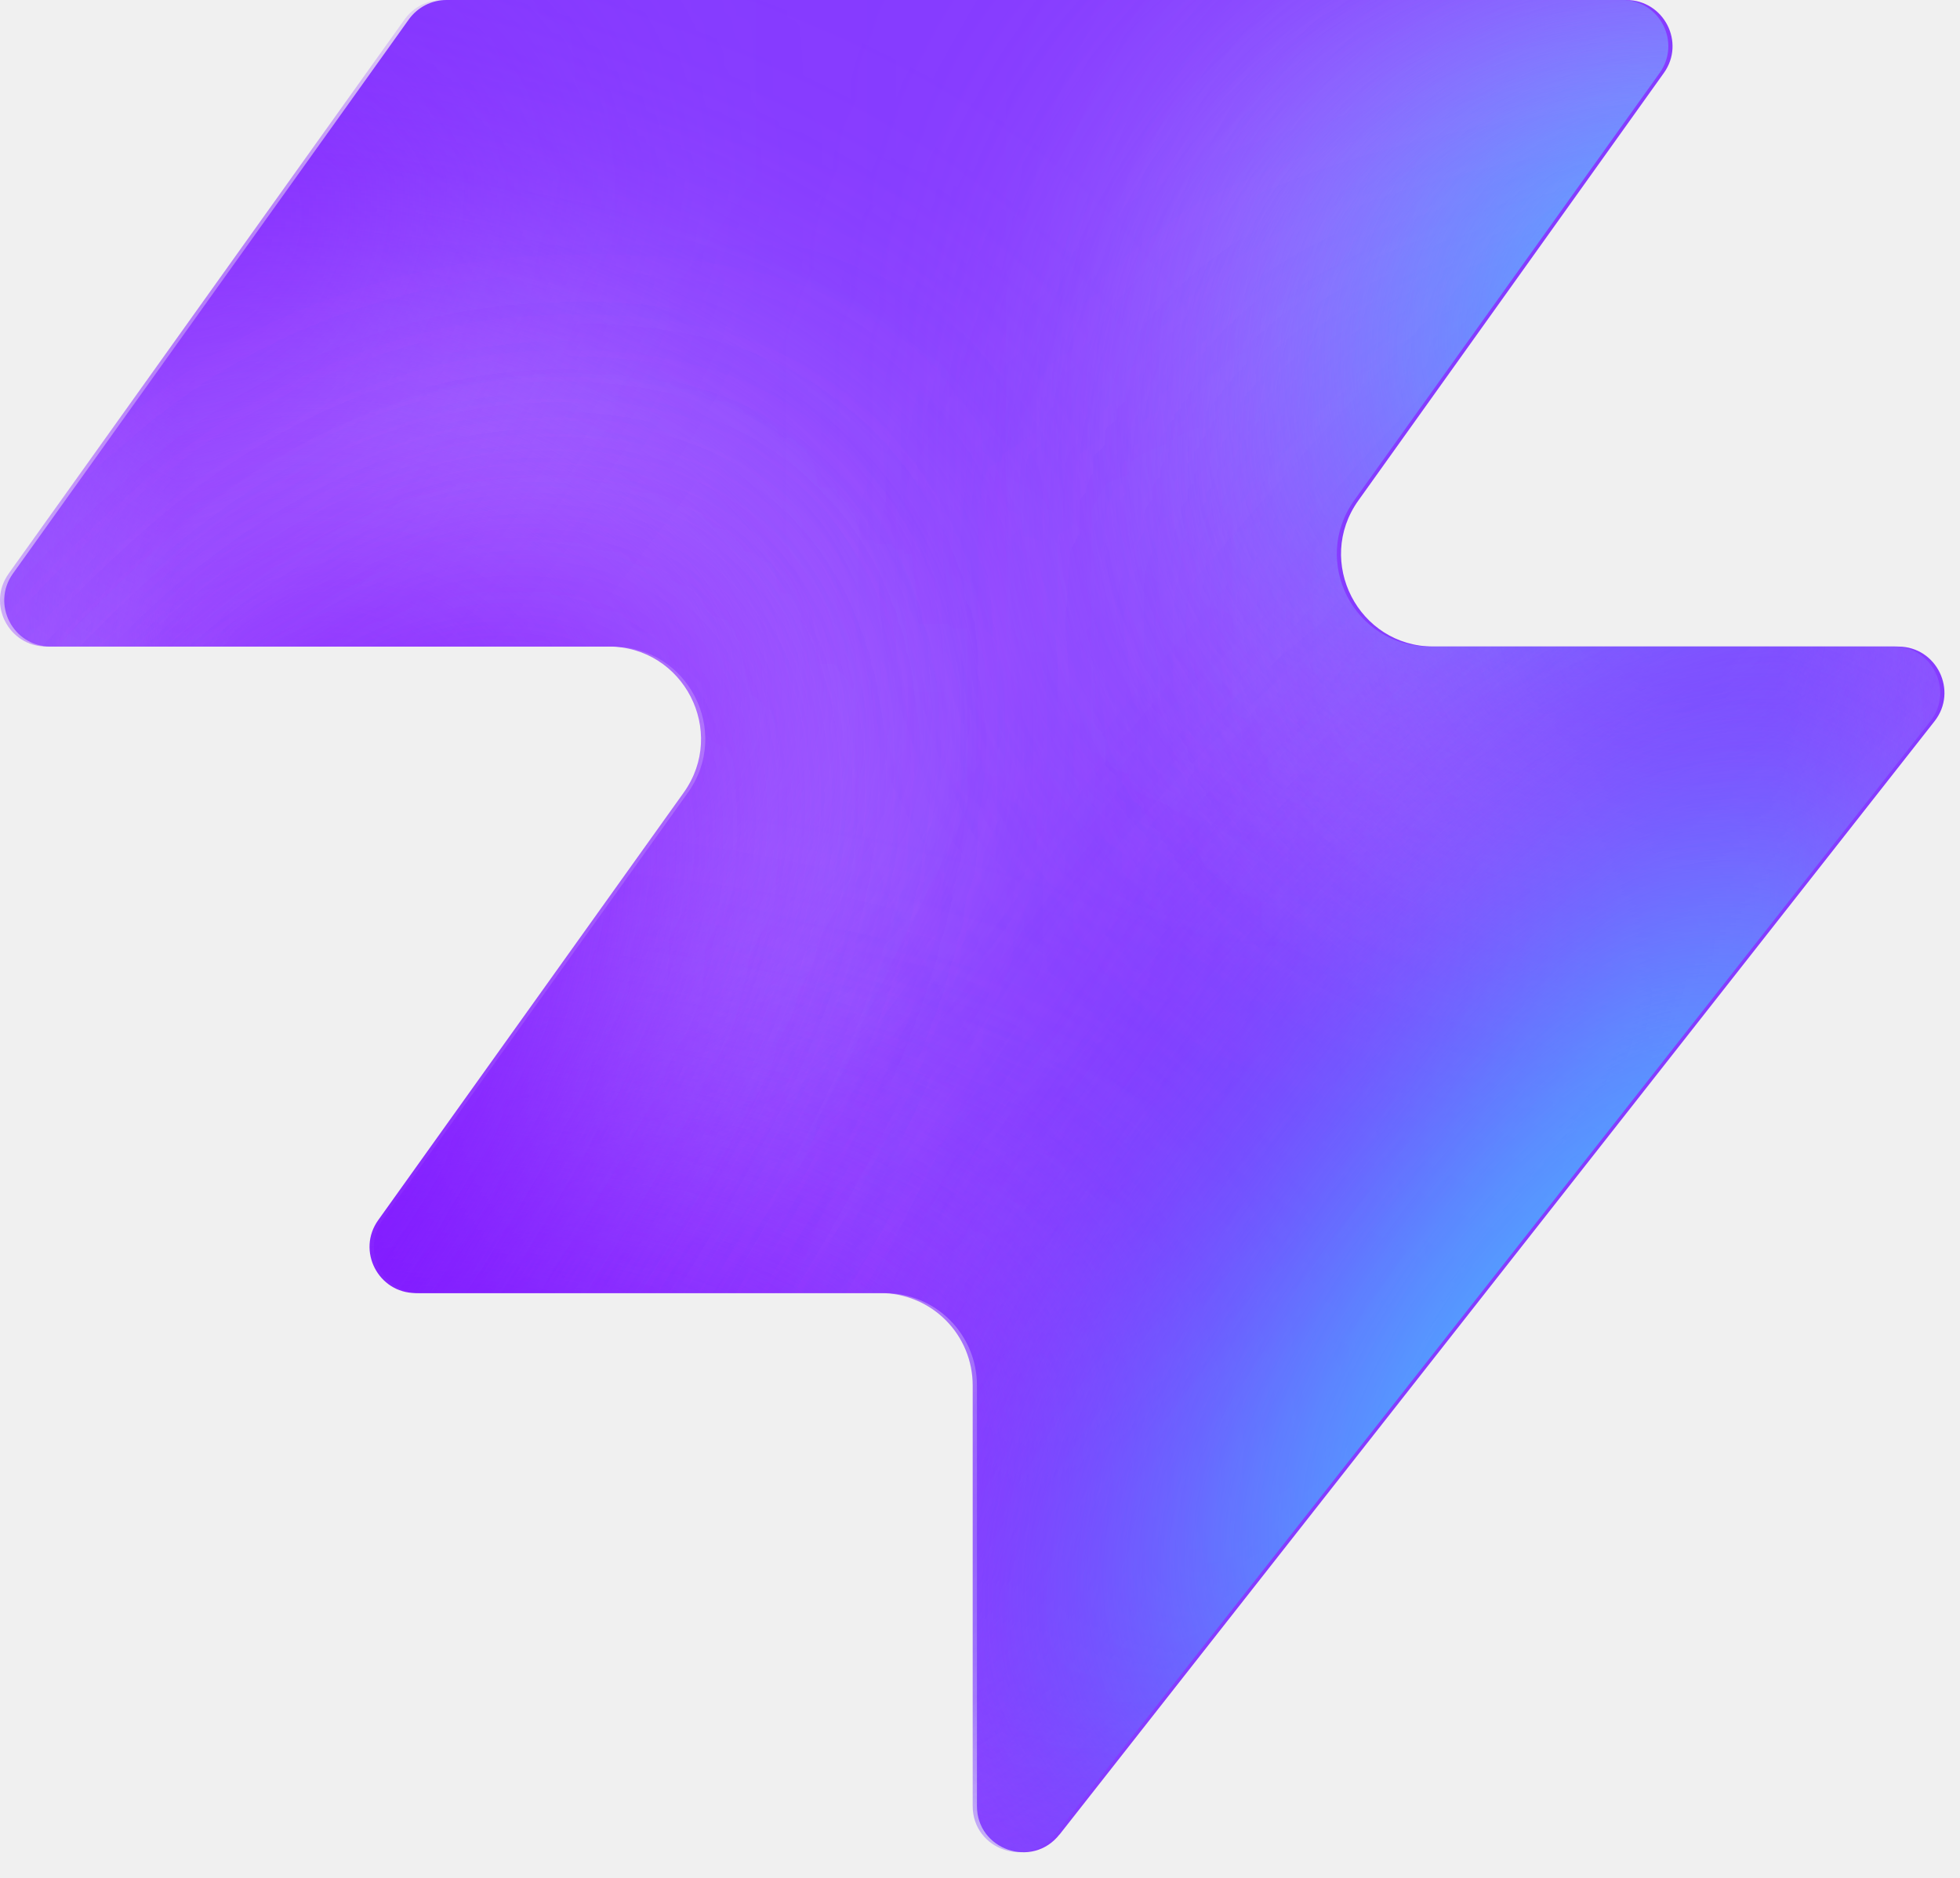
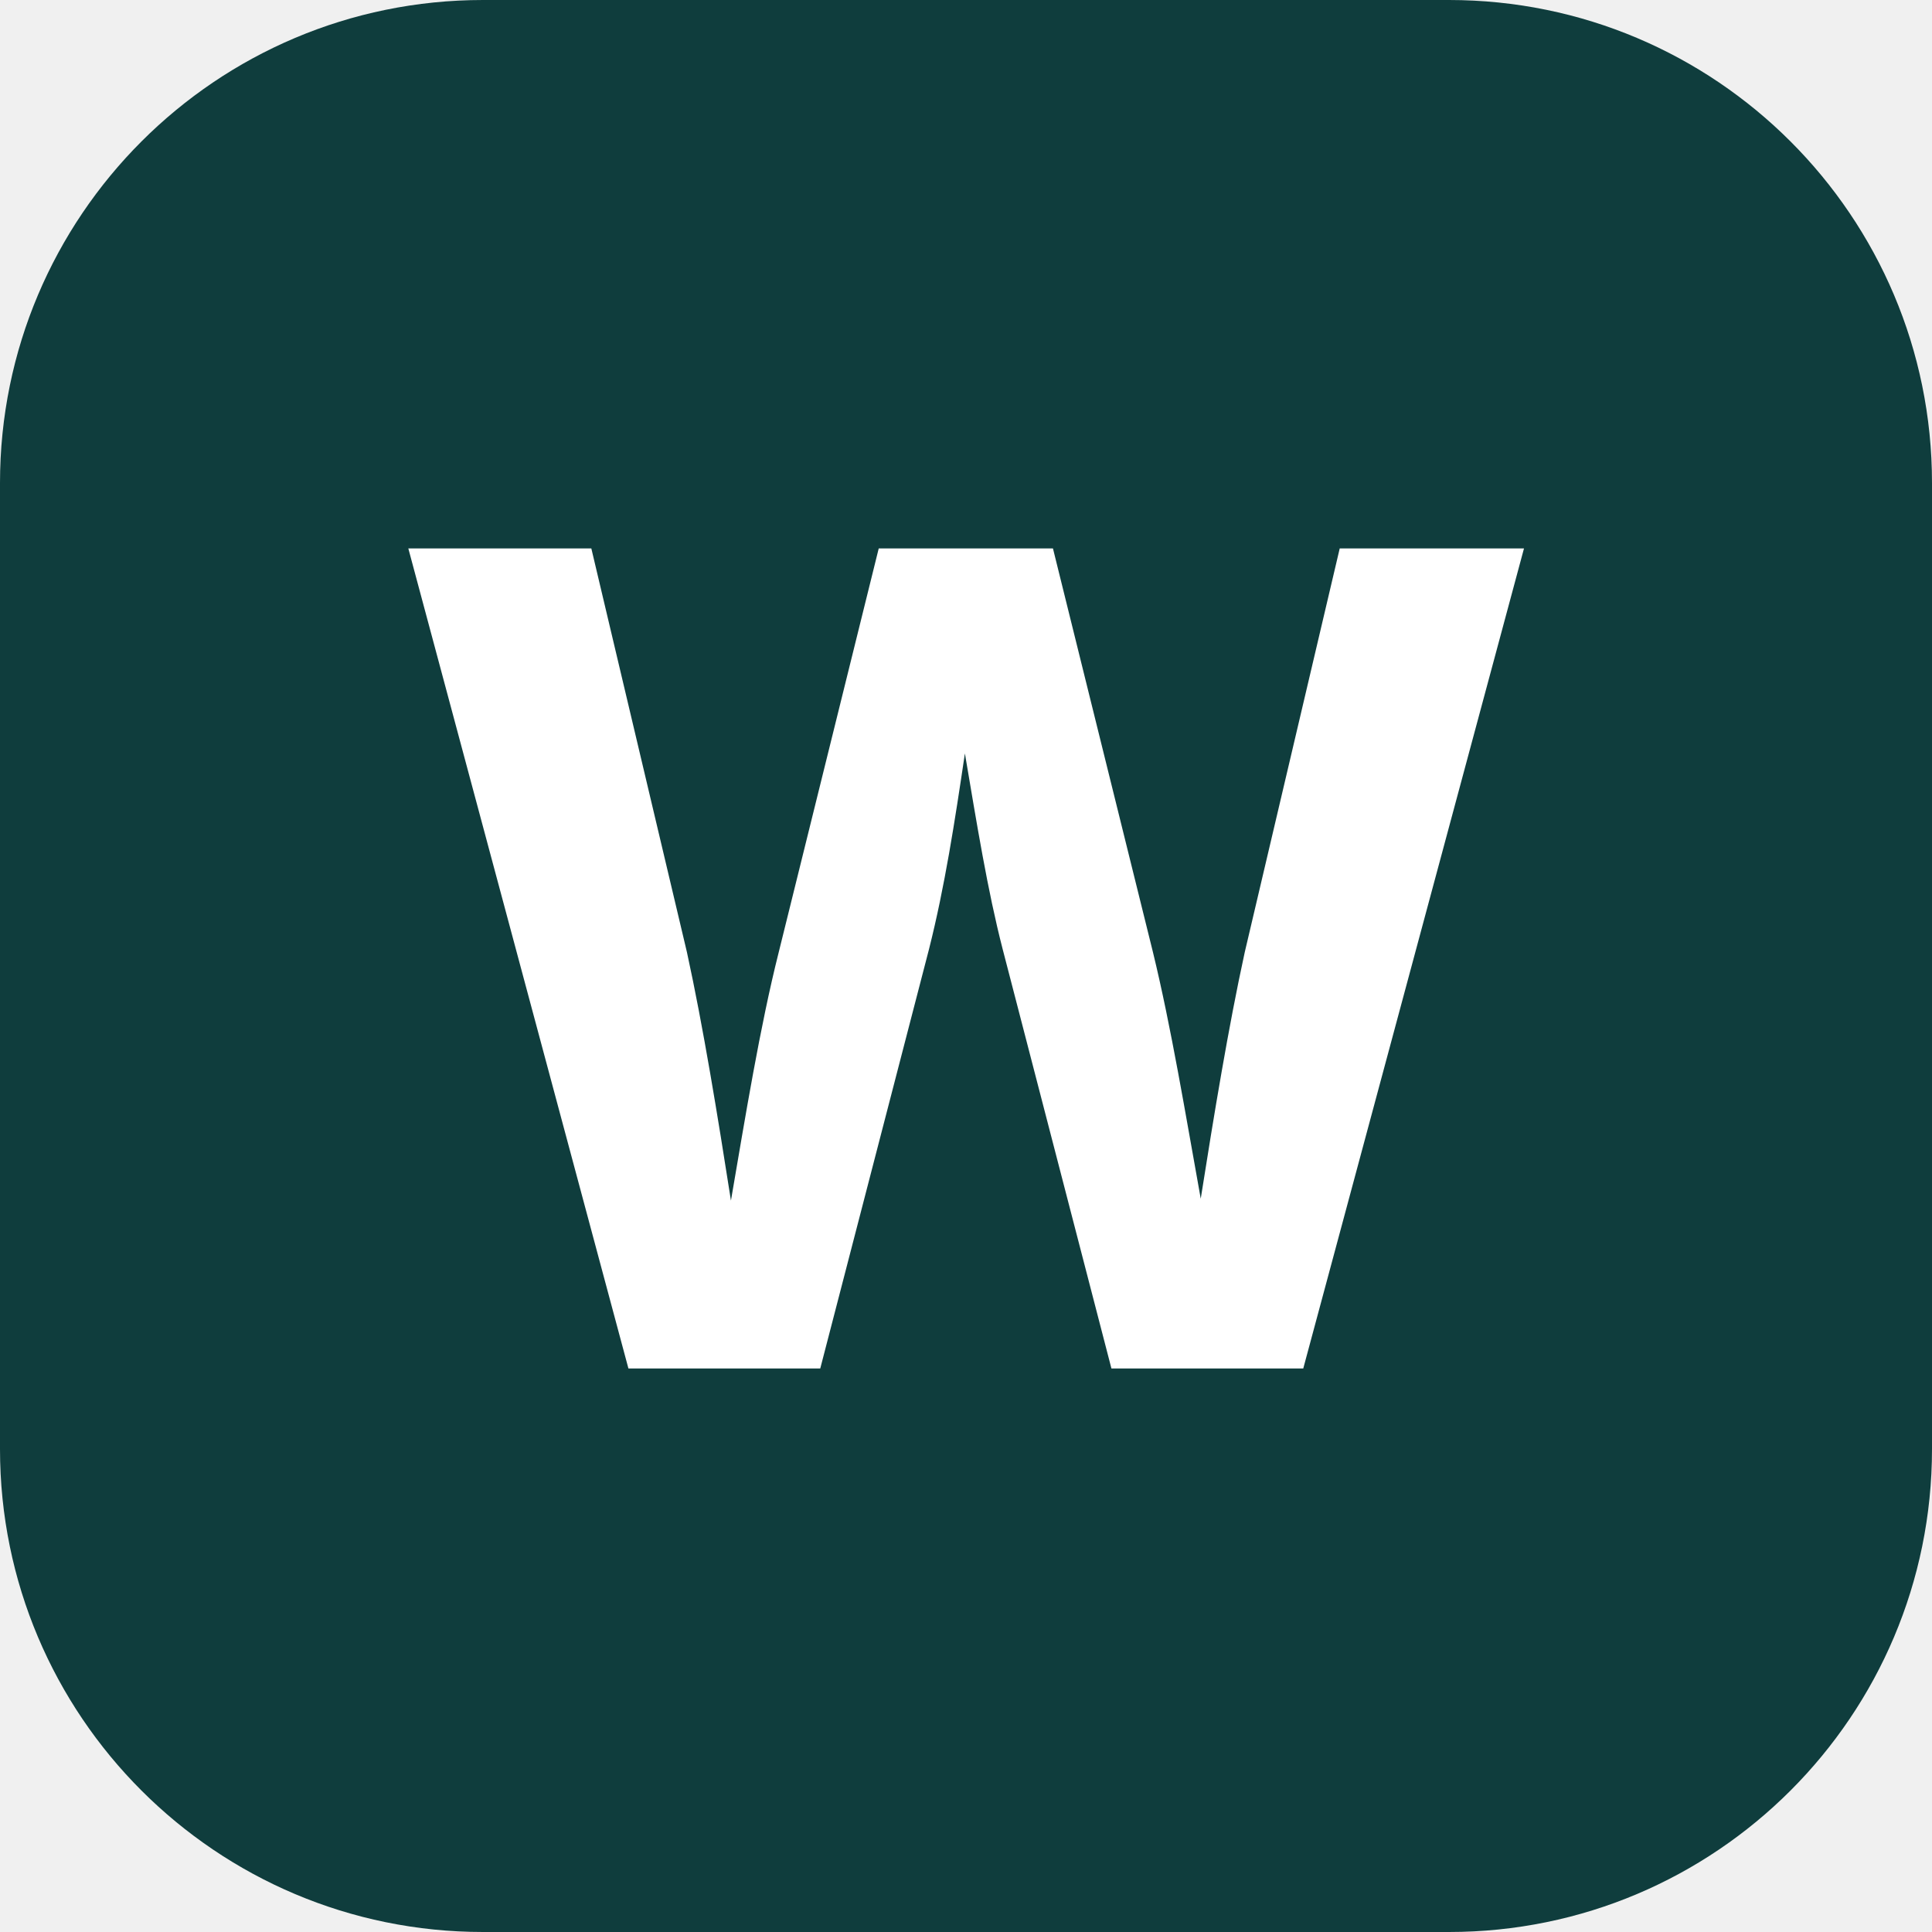
- <svg xmlns="http://www.w3.org/2000/svg" width="48" height="46" fill="none" viewBox="0 0 48 46">
-   <path fill="#863bff" d="M25.946 44.938c-.664.845-2.021.375-2.021-.698V33.937a2.26 2.26 0 0 0-2.262-2.262H10.287c-.92 0-1.456-1.04-.92-1.788l7.48-10.471c1.07-1.497 0-3.578-1.842-3.578H1.237c-.92 0-1.456-1.04-.92-1.788L10.013.474c.214-.297.556-.474.92-.474h28.894c.92 0 1.456 1.04.92 1.788l-7.48 10.471c-1.07 1.498 0 3.579 1.842 3.579h11.377c.943 0 1.473 1.088.89 1.83L25.947 44.94z" style="fill:#863bff;fill:color(display-p3 .525 .23 1);fill-opacity:1" />
-   <mask id="a" width="48" height="46" x="0" y="0" maskUnits="userSpaceOnUse" style="mask-type:alpha">
-     <path fill="#000" d="M25.842 44.938c-.664.844-2.021.375-2.021-.698V33.937a2.26 2.26 0 0 0-2.262-2.262H10.183c-.92 0-1.456-1.04-.92-1.788l7.48-10.471c1.07-1.498 0-3.579-1.842-3.579H1.133c-.92 0-1.456-1.04-.92-1.787L9.91.473c.214-.297.556-.474.92-.474h28.894c.92 0 1.456 1.04.92 1.788l-7.48 10.471c-1.07 1.498 0 3.578 1.842 3.578h11.377c.943 0 1.473 1.088.89 1.832L25.843 44.94z" style="fill:#000;fill-opacity:1" />
-   </mask>
-   <g mask="url(#a)">
-     <g filter="url(#b)">
-       <ellipse cx="5.508" cy="14.704" fill="#ede6ff" rx="5.508" ry="14.704" style="fill:#ede6ff;fill:color(display-p3 .927 .903 1);fill-opacity:1" transform="matrix(.00324 1 1 -.00324 -4.47 31.516)" />
-     </g>
-     <g filter="url(#c)">
-       <ellipse cx="10.399" cy="29.851" fill="#ede6ff" rx="10.399" ry="29.851" style="fill:#ede6ff;fill:color(display-p3 .927 .903 1);fill-opacity:1" transform="matrix(.00324 1 1 -.00324 -39.328 7.883)" />
-     </g>
-     <g filter="url(#d)">
-       <ellipse cx="5.508" cy="30.487" fill="#7e14ff" rx="5.508" ry="30.487" style="fill:#7e14ff;fill:color(display-p3 .492 .077 1);fill-opacity:1" transform="rotate(89.814 -25.913 -14.639)scale(1 -1)" />
-     </g>
-     <g filter="url(#e)">
-       <ellipse cx="5.508" cy="30.599" fill="#7e14ff" rx="5.508" ry="30.599" style="fill:#7e14ff;fill:color(display-p3 .492 .077 1);fill-opacity:1" transform="rotate(89.814 -32.644 -3.334)scale(1 -1)" />
-     </g>
-     <g filter="url(#f)">
-       <ellipse cx="5.508" cy="30.599" fill="#7e14ff" rx="5.508" ry="30.599" style="fill:#7e14ff;fill:color(display-p3 .492 .077 1);fill-opacity:1" transform="matrix(.00324 1 1 -.00324 -34.34 30.47)" />
-     </g>
-     <g filter="url(#g)">
-       <ellipse cx="14.072" cy="22.078" fill="#ede6ff" rx="14.072" ry="22.078" style="fill:#ede6ff;fill:color(display-p3 .927 .903 1);fill-opacity:1" transform="rotate(93.35 24.506 48.493)scale(-1 1)" />
-     </g>
-     <g filter="url(#h)">
-       <ellipse cx="3.47" cy="21.501" fill="#7e14ff" rx="3.47" ry="21.501" style="fill:#7e14ff;fill:color(display-p3 .492 .077 1);fill-opacity:1" transform="rotate(89.009 28.708 47.59)scale(-1 1)" />
-     </g>
-     <g filter="url(#i)">
-       <ellipse cx="3.47" cy="21.501" fill="#7e14ff" rx="3.47" ry="21.501" style="fill:#7e14ff;fill:color(display-p3 .492 .077 1);fill-opacity:1" transform="rotate(89.009 28.708 47.59)scale(-1 1)" />
-     </g>
-     <g filter="url(#j)">
-       <ellipse cx=".387" cy="8.972" fill="#7e14ff" rx="4.407" ry="29.108" style="fill:#7e14ff;fill:color(display-p3 .492 .077 1);fill-opacity:1" transform="rotate(39.51 .387 8.972)" />
-     </g>
-     <g filter="url(#k)">
-       <ellipse cx="47.523" cy="-6.092" fill="#7e14ff" rx="4.407" ry="29.108" style="fill:#7e14ff;fill:color(display-p3 .492 .077 1);fill-opacity:1" transform="rotate(37.892 47.523 -6.092)" />
-     </g>
-     <g filter="url(#l)">
-       <ellipse cx="41.412" cy="6.333" fill="#47bfff" rx="5.971" ry="9.665" style="fill:#47bfff;fill:color(display-p3 .28 .748 1);fill-opacity:1" transform="rotate(37.892 41.412 6.333)" />
-     </g>
-     <g filter="url(#m)">
-       <ellipse cx="-1.879" cy="38.332" fill="#7e14ff" rx="4.407" ry="29.108" style="fill:#7e14ff;fill:color(display-p3 .492 .077 1);fill-opacity:1" transform="rotate(37.892 -1.88 38.332)" />
-     </g>
-     <g filter="url(#n)">
-       <ellipse cx="-1.879" cy="38.332" fill="#7e14ff" rx="4.407" ry="29.108" style="fill:#7e14ff;fill:color(display-p3 .492 .077 1);fill-opacity:1" transform="rotate(37.892 -1.88 38.332)" />
-     </g>
-     <g filter="url(#o)">
-       <ellipse cx="35.651" cy="29.907" fill="#7e14ff" rx="4.407" ry="29.108" style="fill:#7e14ff;fill:color(display-p3 .492 .077 1);fill-opacity:1" transform="rotate(37.892 35.651 29.907)" />
-     </g>
-     <g filter="url(#p)">
-       <ellipse cx="38.418" cy="32.4" fill="#47bfff" rx="5.971" ry="15.297" style="fill:#47bfff;fill:color(display-p3 .28 .748 1);fill-opacity:1" transform="rotate(37.892 38.418 32.4)" />
-     </g>
-   </g>
-   <defs>
-     <filter id="b" width="60.045" height="41.654" x="-19.77" y="16.149" color-interpolation-filters="sRGB" filterUnits="userSpaceOnUse">
-       <feFlood flood-opacity="0" result="BackgroundImageFix" />
-       <feBlend in="SourceGraphic" in2="BackgroundImageFix" result="shape" />
-       <feGaussianBlur result="effect1_foregroundBlur_2002_17158" stdDeviation="7.659" />
-     </filter>
-     <filter id="c" width="90.34" height="51.437" x="-54.613" y="-7.533" color-interpolation-filters="sRGB" filterUnits="userSpaceOnUse">
-       <feFlood flood-opacity="0" result="BackgroundImageFix" />
-       <feBlend in="SourceGraphic" in2="BackgroundImageFix" result="shape" />
-       <feGaussianBlur result="effect1_foregroundBlur_2002_17158" stdDeviation="7.659" />
-     </filter>
-     <filter id="d" width="79.355" height="29.4" x="-49.64" y="2.03" color-interpolation-filters="sRGB" filterUnits="userSpaceOnUse">
-       <feFlood flood-opacity="0" result="BackgroundImageFix" />
-       <feBlend in="SourceGraphic" in2="BackgroundImageFix" result="shape" />
-       <feGaussianBlur result="effect1_foregroundBlur_2002_17158" stdDeviation="4.596" />
-     </filter>
-     <filter id="e" width="79.579" height="29.4" x="-45.045" y="20.029" color-interpolation-filters="sRGB" filterUnits="userSpaceOnUse">
-       <feFlood flood-opacity="0" result="BackgroundImageFix" />
-       <feBlend in="SourceGraphic" in2="BackgroundImageFix" result="shape" />
-       <feGaussianBlur result="effect1_foregroundBlur_2002_17158" stdDeviation="4.596" />
-     </filter>
-     <filter id="f" width="79.579" height="29.4" x="-43.513" y="21.178" color-interpolation-filters="sRGB" filterUnits="userSpaceOnUse">
-       <feFlood flood-opacity="0" result="BackgroundImageFix" />
-       <feBlend in="SourceGraphic" in2="BackgroundImageFix" result="shape" />
-       <feGaussianBlur result="effect1_foregroundBlur_2002_17158" stdDeviation="4.596" />
-     </filter>
-     <filter id="g" width="74.749" height="58.852" x="15.756" y="-17.901" color-interpolation-filters="sRGB" filterUnits="userSpaceOnUse">
-       <feFlood flood-opacity="0" result="BackgroundImageFix" />
-       <feBlend in="SourceGraphic" in2="BackgroundImageFix" result="shape" />
-       <feGaussianBlur result="effect1_foregroundBlur_2002_17158" stdDeviation="7.659" />
-     </filter>
-     <filter id="h" width="61.377" height="25.362" x="23.548" y="2.284" color-interpolation-filters="sRGB" filterUnits="userSpaceOnUse">
-       <feFlood flood-opacity="0" result="BackgroundImageFix" />
-       <feBlend in="SourceGraphic" in2="BackgroundImageFix" result="shape" />
-       <feGaussianBlur result="effect1_foregroundBlur_2002_17158" stdDeviation="4.596" />
-     </filter>
-     <filter id="i" width="61.377" height="25.362" x="23.548" y="2.284" color-interpolation-filters="sRGB" filterUnits="userSpaceOnUse">
-       <feFlood flood-opacity="0" result="BackgroundImageFix" />
-       <feBlend in="SourceGraphic" in2="BackgroundImageFix" result="shape" />
-       <feGaussianBlur result="effect1_foregroundBlur_2002_17158" stdDeviation="4.596" />
-     </filter>
-     <filter id="j" width="56.045" height="63.649" x="-27.636" y="-22.853" color-interpolation-filters="sRGB" filterUnits="userSpaceOnUse">
-       <feFlood flood-opacity="0" result="BackgroundImageFix" />
-       <feBlend in="SourceGraphic" in2="BackgroundImageFix" result="shape" />
-       <feGaussianBlur result="effect1_foregroundBlur_2002_17158" stdDeviation="4.596" />
-     </filter>
-     <filter id="k" width="54.814" height="64.646" x="20.116" y="-38.415" color-interpolation-filters="sRGB" filterUnits="userSpaceOnUse">
-       <feFlood flood-opacity="0" result="BackgroundImageFix" />
-       <feBlend in="SourceGraphic" in2="BackgroundImageFix" result="shape" />
-       <feGaussianBlur result="effect1_foregroundBlur_2002_17158" stdDeviation="4.596" />
-     </filter>
-     <filter id="l" width="33.541" height="35.313" x="24.641" y="-11.323" color-interpolation-filters="sRGB" filterUnits="userSpaceOnUse">
-       <feFlood flood-opacity="0" result="BackgroundImageFix" />
-       <feBlend in="SourceGraphic" in2="BackgroundImageFix" result="shape" />
-       <feGaussianBlur result="effect1_foregroundBlur_2002_17158" stdDeviation="4.596" />
-     </filter>
-     <filter id="m" width="54.814" height="64.646" x="-29.286" y="6.009" color-interpolation-filters="sRGB" filterUnits="userSpaceOnUse">
-       <feFlood flood-opacity="0" result="BackgroundImageFix" />
-       <feBlend in="SourceGraphic" in2="BackgroundImageFix" result="shape" />
-       <feGaussianBlur result="effect1_foregroundBlur_2002_17158" stdDeviation="4.596" />
-     </filter>
-     <filter id="n" width="54.814" height="64.646" x="-29.286" y="6.009" color-interpolation-filters="sRGB" filterUnits="userSpaceOnUse">
-       <feFlood flood-opacity="0" result="BackgroundImageFix" />
-       <feBlend in="SourceGraphic" in2="BackgroundImageFix" result="shape" />
-       <feGaussianBlur result="effect1_foregroundBlur_2002_17158" stdDeviation="4.596" />
-     </filter>
-     <filter id="o" width="54.814" height="64.646" x="8.244" y="-2.416" color-interpolation-filters="sRGB" filterUnits="userSpaceOnUse">
-       <feFlood flood-opacity="0" result="BackgroundImageFix" />
-       <feBlend in="SourceGraphic" in2="BackgroundImageFix" result="shape" />
-       <feGaussianBlur result="effect1_foregroundBlur_2002_17158" stdDeviation="4.596" />
-     </filter>
-     <filter id="p" width="39.409" height="43.623" x="18.713" y="10.588" color-interpolation-filters="sRGB" filterUnits="userSpaceOnUse">
-       <feFlood flood-opacity="0" result="BackgroundImageFix" />
-       <feBlend in="SourceGraphic" in2="BackgroundImageFix" result="shape" />
-       <feGaussianBlur result="effect1_foregroundBlur_2002_17158" stdDeviation="4.596" />
-     </filter>
-   </defs>
+ <svg xmlns="http://www.w3.org/2000/svg" viewBox="0 0 48 48" fill="none">
+   <rect width="48" height="48" rx="12" fill="#0f3d3d" />
+   <text x="24" y="34" text-anchor="middle" font-family="'Manrope', 'Inter', sans-serif" font-weight="700" font-size="28" fill="#ffffff" letter-spacing="-1">W</text>
</svg>
